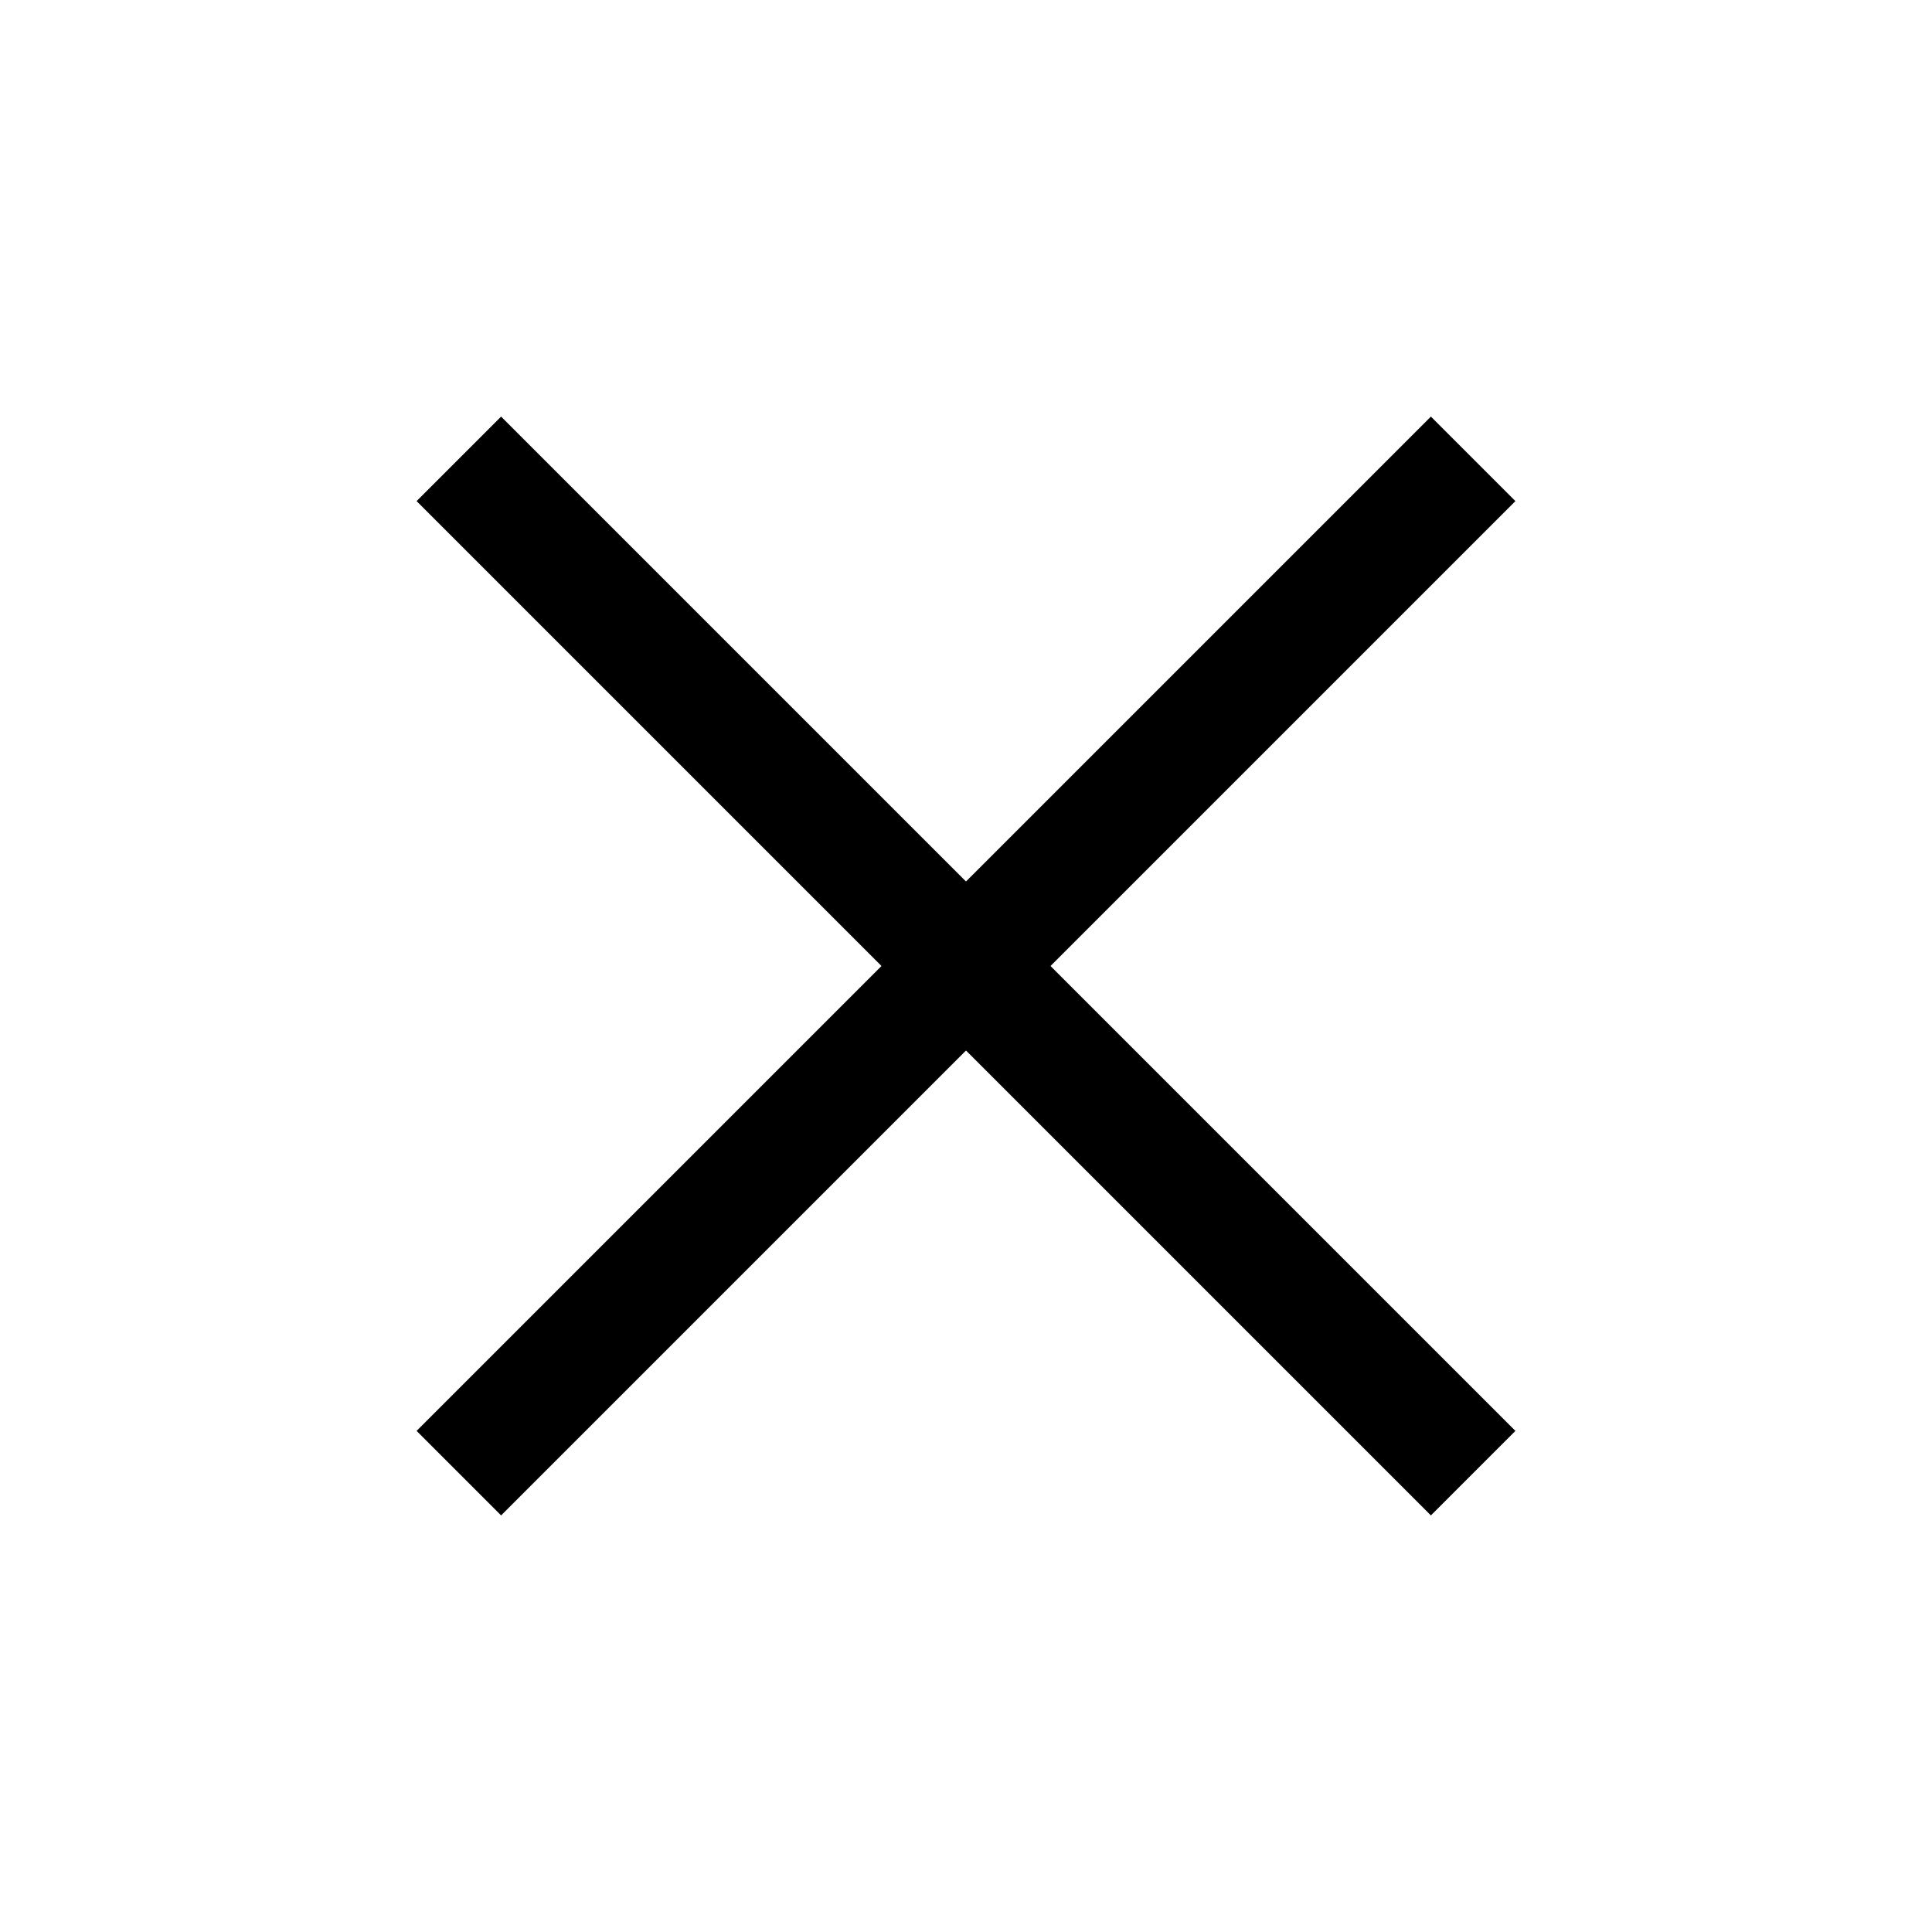
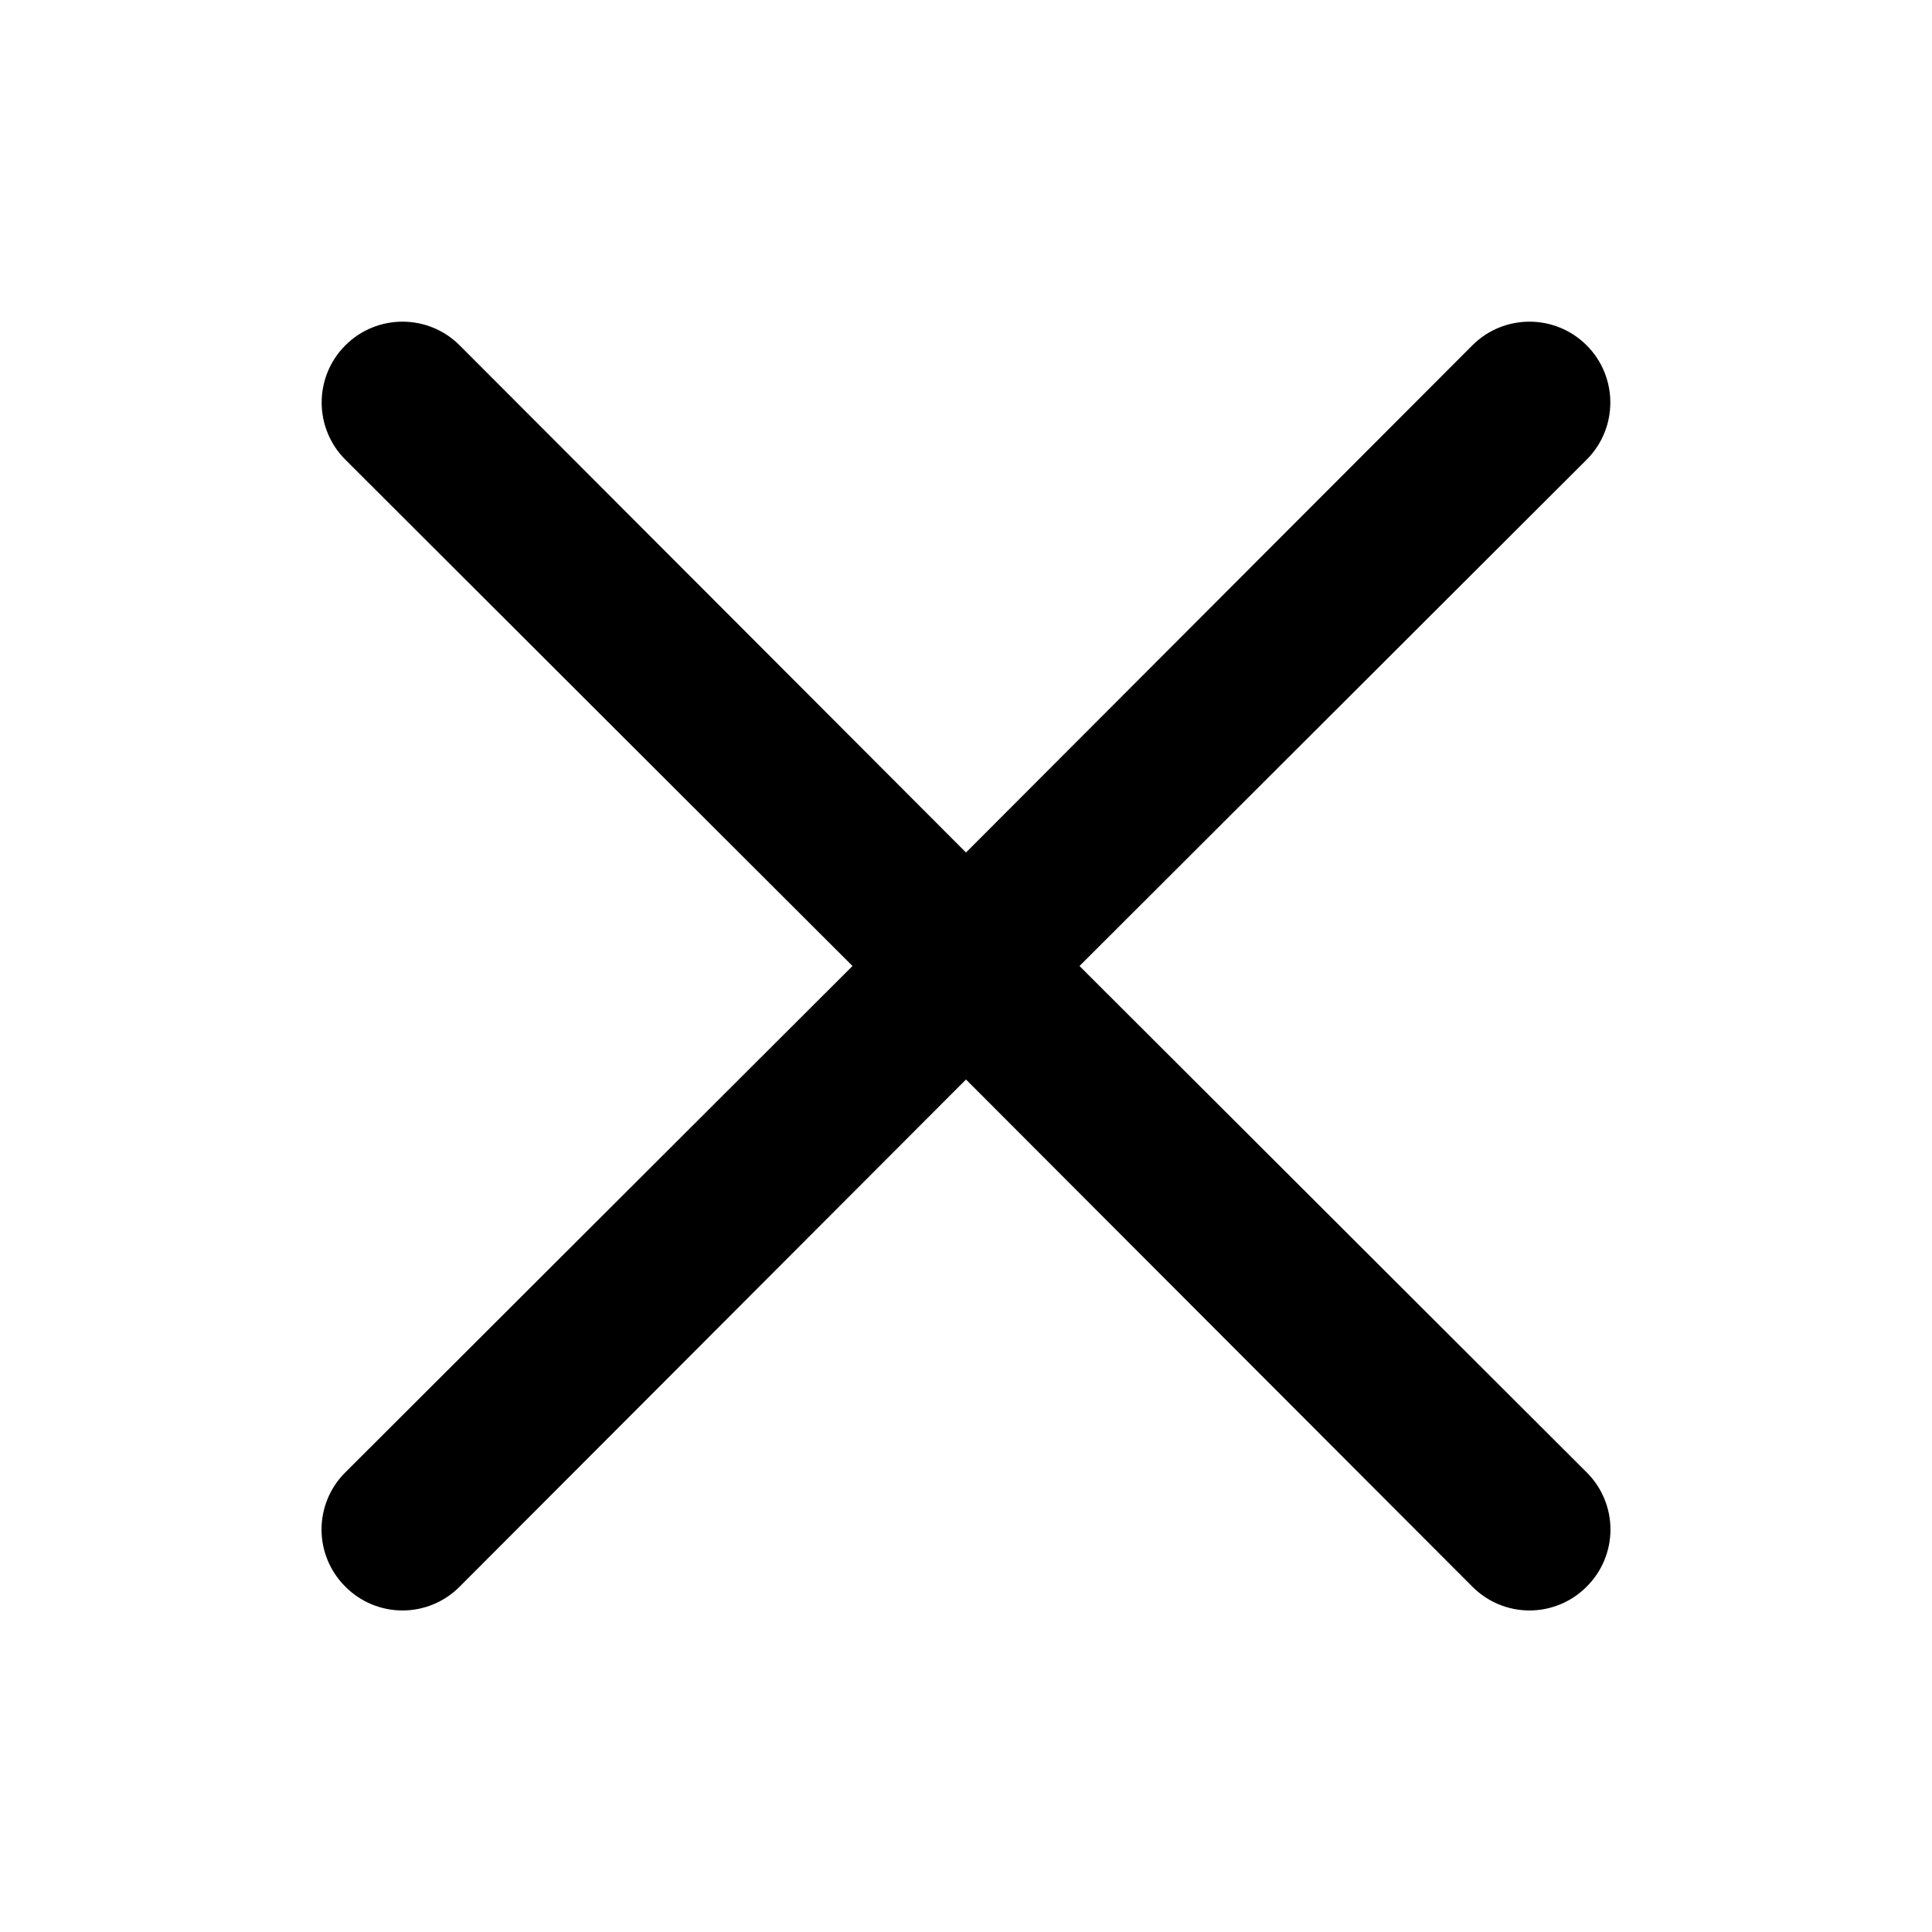
- <svg xmlns="http://www.w3.org/2000/svg" height="48" width="48">
-   <path d="m12.45 37.65-2.1-2.1L21.9 24 10.35 12.45l2.1-2.1L24 21.9l11.55-11.55 2.1 2.1L26.1 24l11.55 11.55-2.1 2.1L24 26.1Z" />
+ <svg xmlns="http://www.w3.org/2000/svg" viewBox="0 0 24 24">
+   <path d="M13.41,12l6.3-6.29a1,1,0,1,0-1.42-1.42L12,10.59,5.71,4.29A1,1,0,0,0,4.29,5.71L10.59,12l-6.3,6.29a1,1,0,0,0,0,1.42,1,1,0,0,0,1.42,0L12,13.41l6.29,6.3a1,1,0,0,0,1.42,0,1,1,0,0,0,0-1.42Z" />
</svg>
